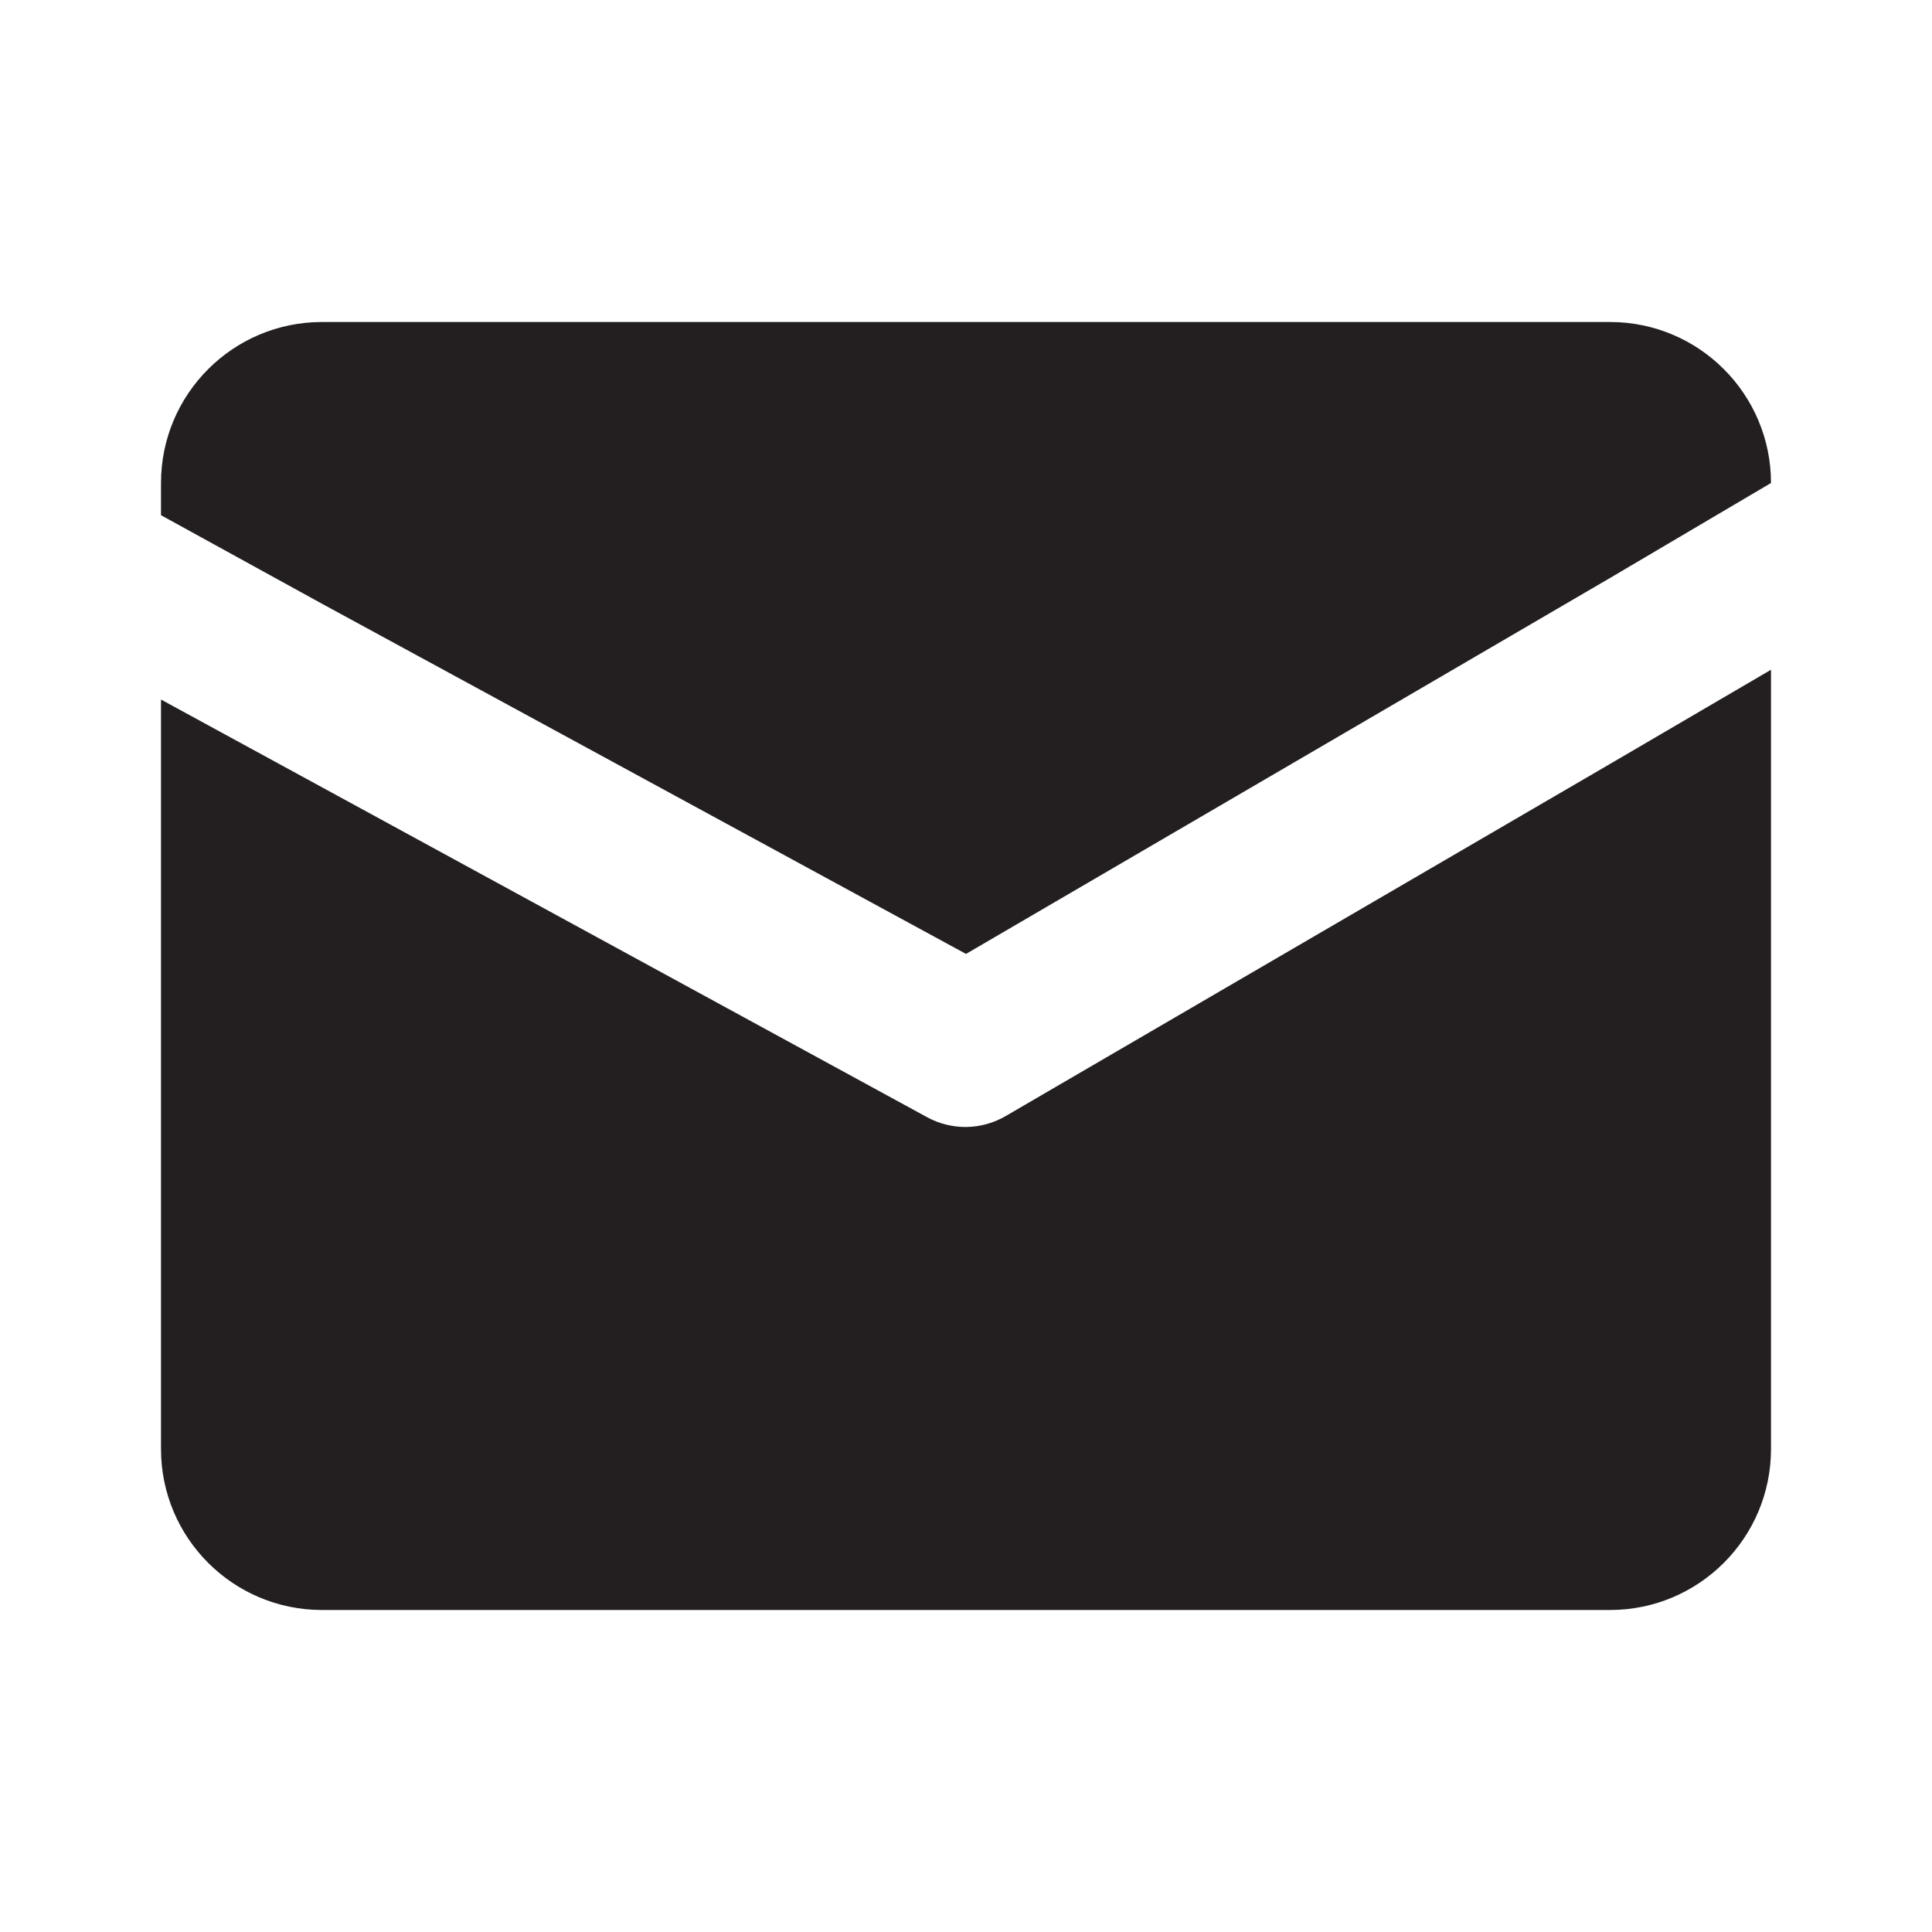
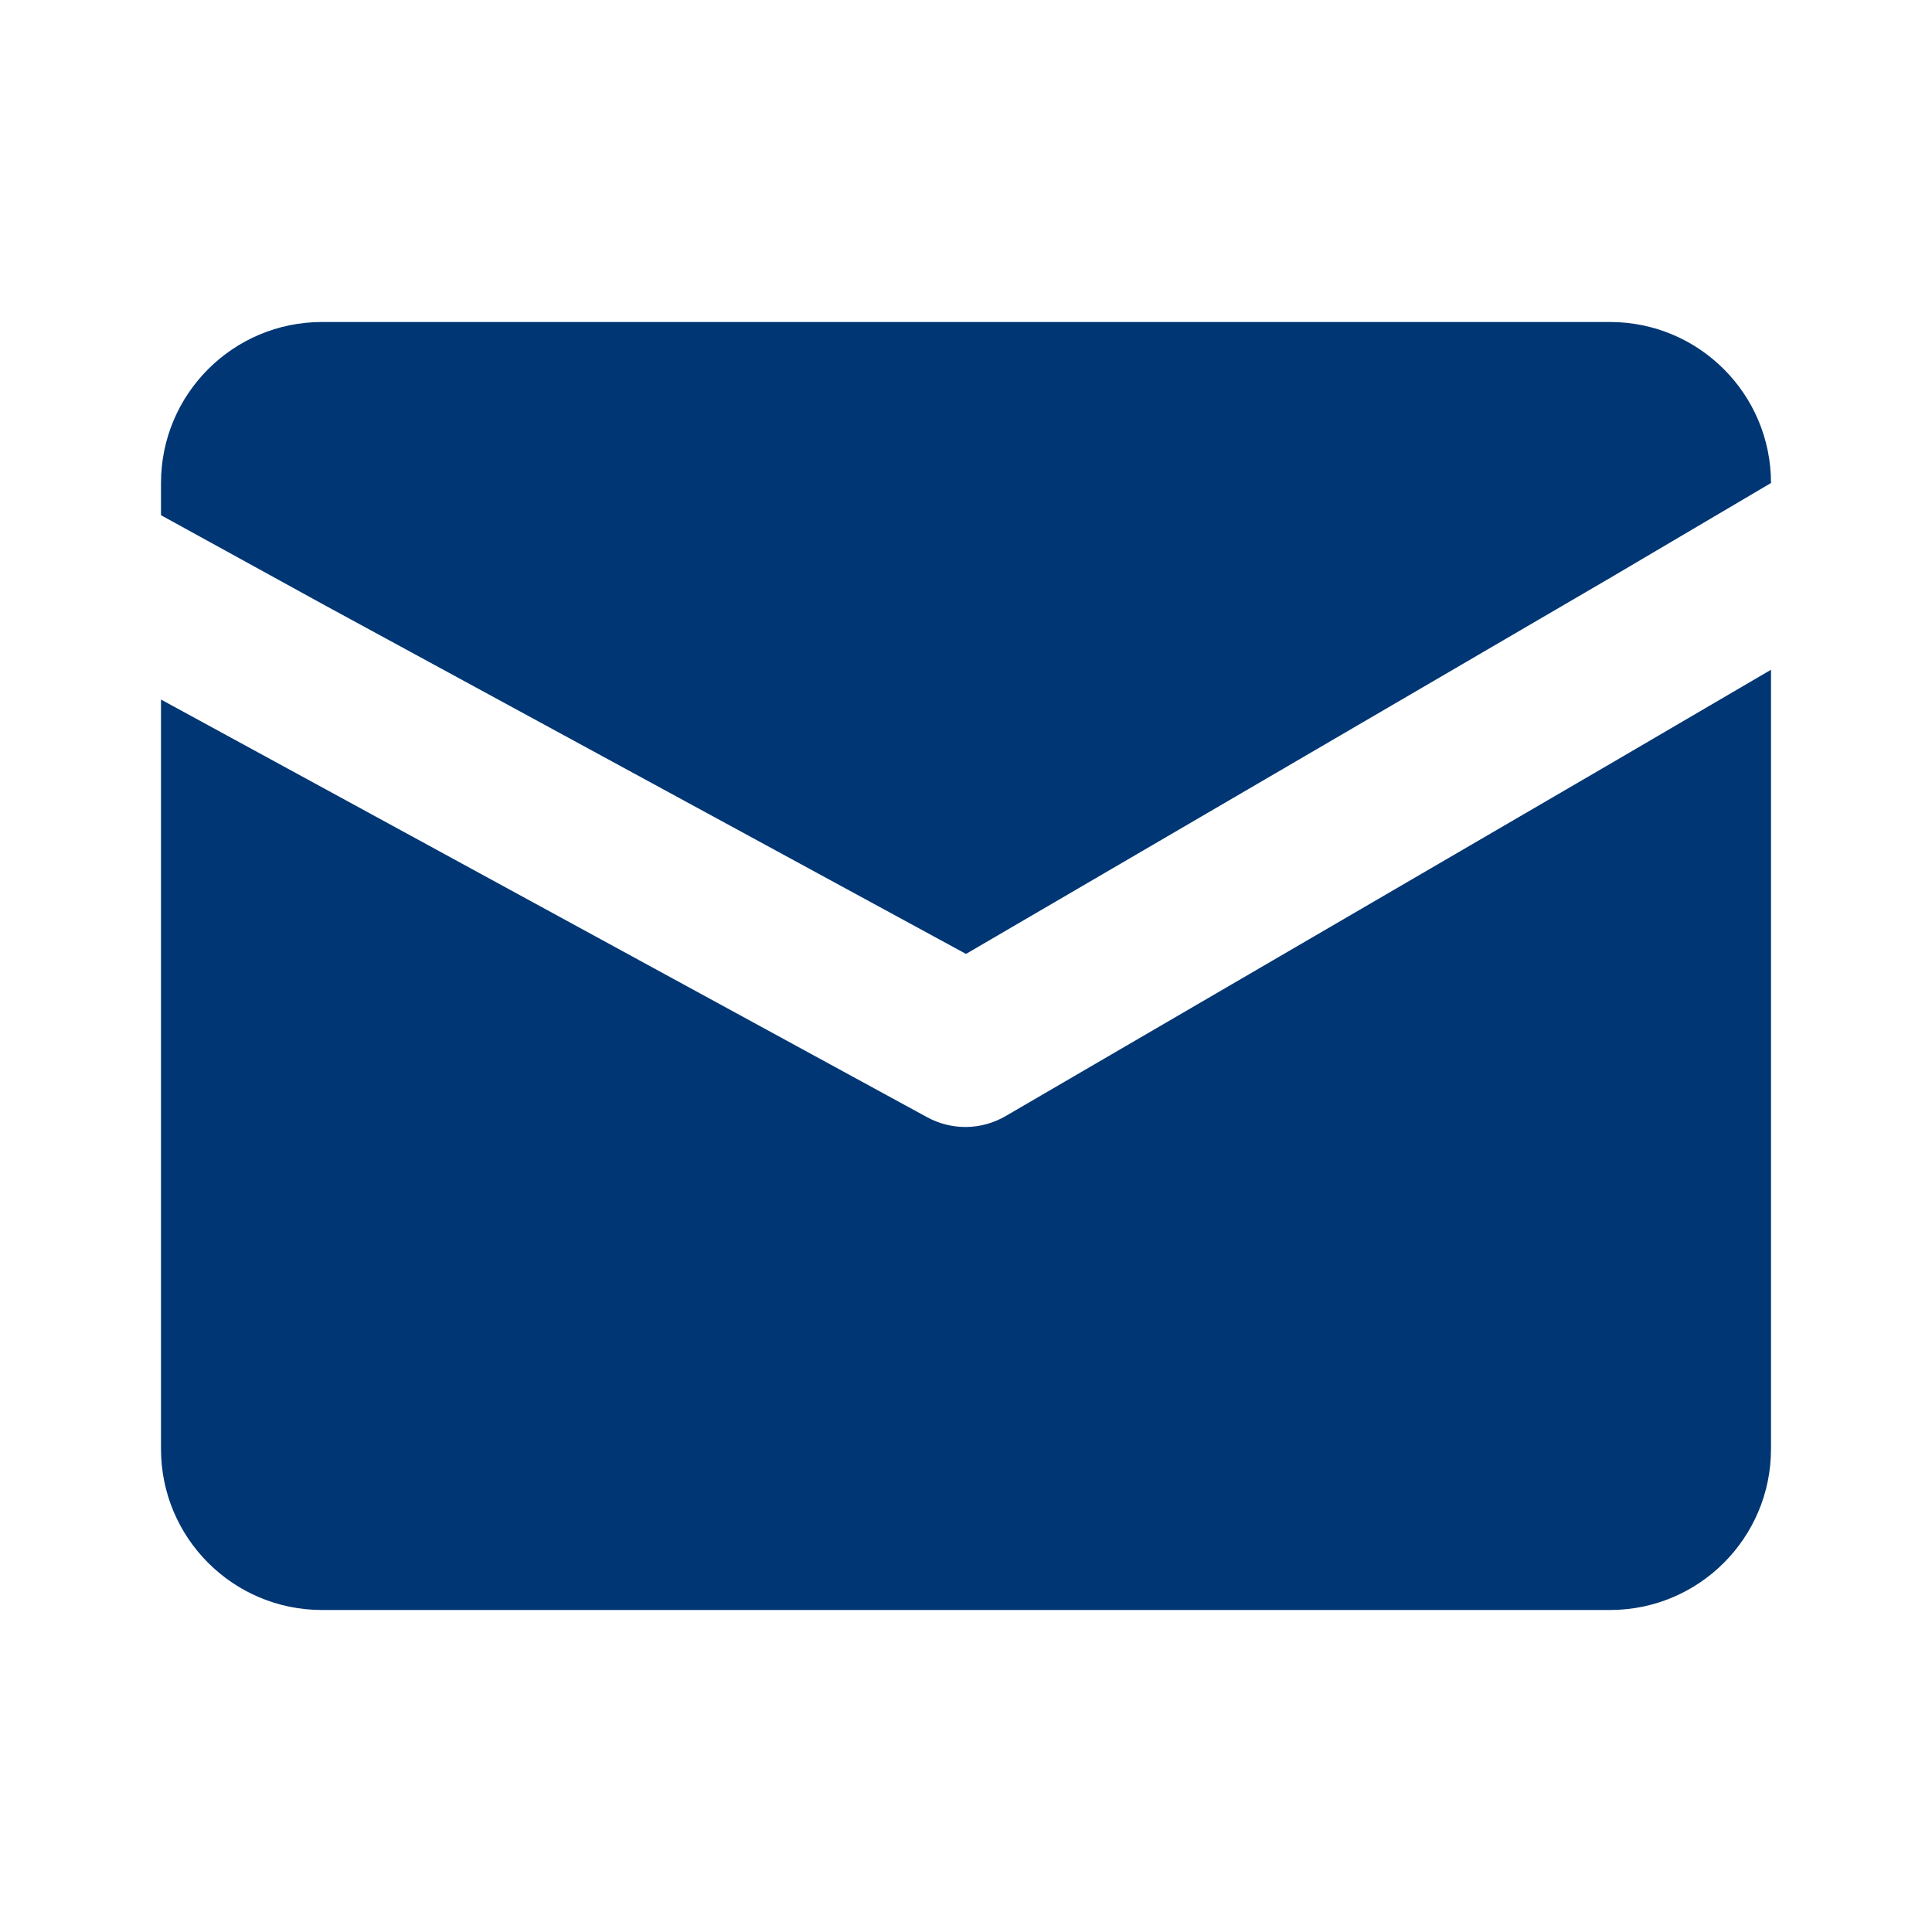
- <svg xmlns="http://www.w3.org/2000/svg" width="800px" height="800px" viewBox="0 0 24 24" id="mail" class="icon glyph" fill="currentColor">
-   <path d="M22,8.32V18a2,2,0,0,1-2,2H4a2,2,0,0,1-2-2V8.69L4,9.78l7.52,4.1A1,1,0,0,0,12,14a1,1,0,0,0,.5-.14L20,9.49Z" style="fill:#231f20" />
-   <path d="M22,6h0L20,7.18l-8,4.67L4,7.5,2,6.4V6A2,2,0,0,1,4,4H20A2,2,0,0,1,22,6Z" style="fill:#231f20" />
+ <svg xmlns="http://www.w3.org/2000/svg" width="800px" height="800px" viewBox="0 0 24 24" id="mail" class="icon glyph" fill="#003674">
+   <path d="M22,8.32V18a2,2,0,0,1-2,2H4a2,2,0,0,1-2-2V8.69L4,9.78l7.52,4.1A1,1,0,0,0,12,14a1,1,0,0,0,.5-.14L20,9.49Z" fill="#003674" />
+   <path d="M22,6h0L20,7.18l-8,4.67L4,7.5,2,6.4V6A2,2,0,0,1,4,4H20A2,2,0,0,1,22,6Z" fill="#003674" />
</svg>
